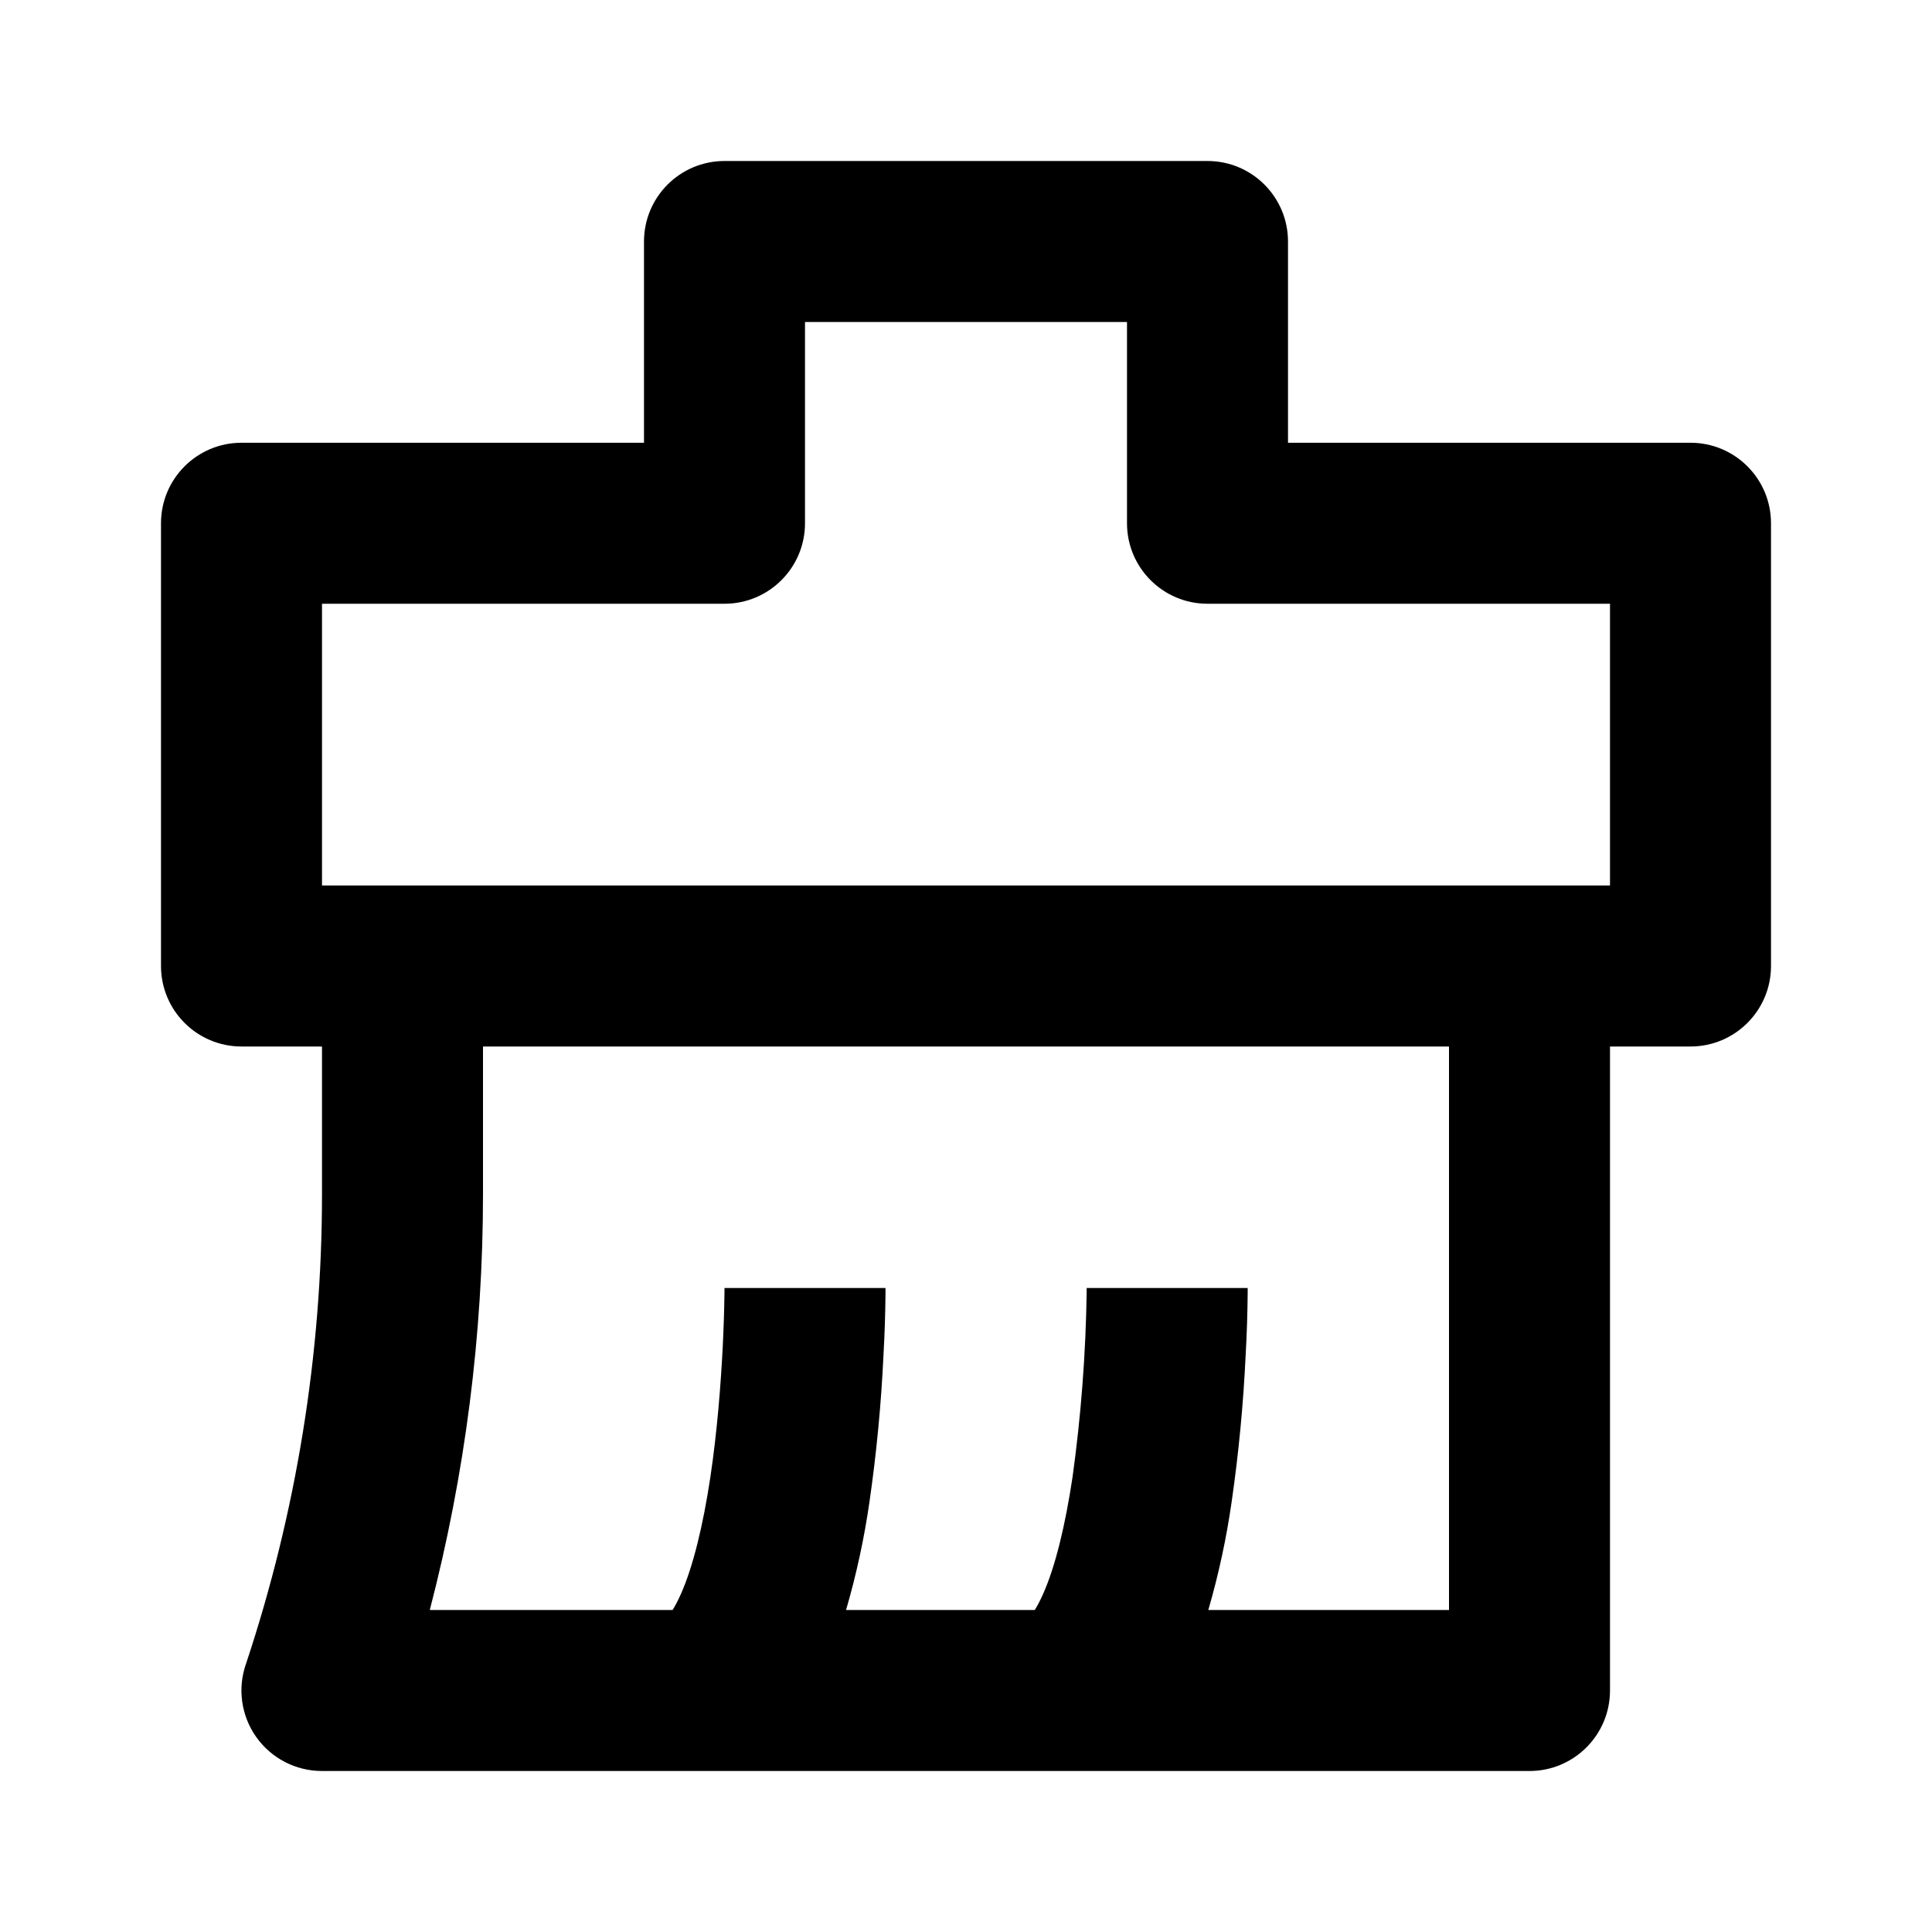
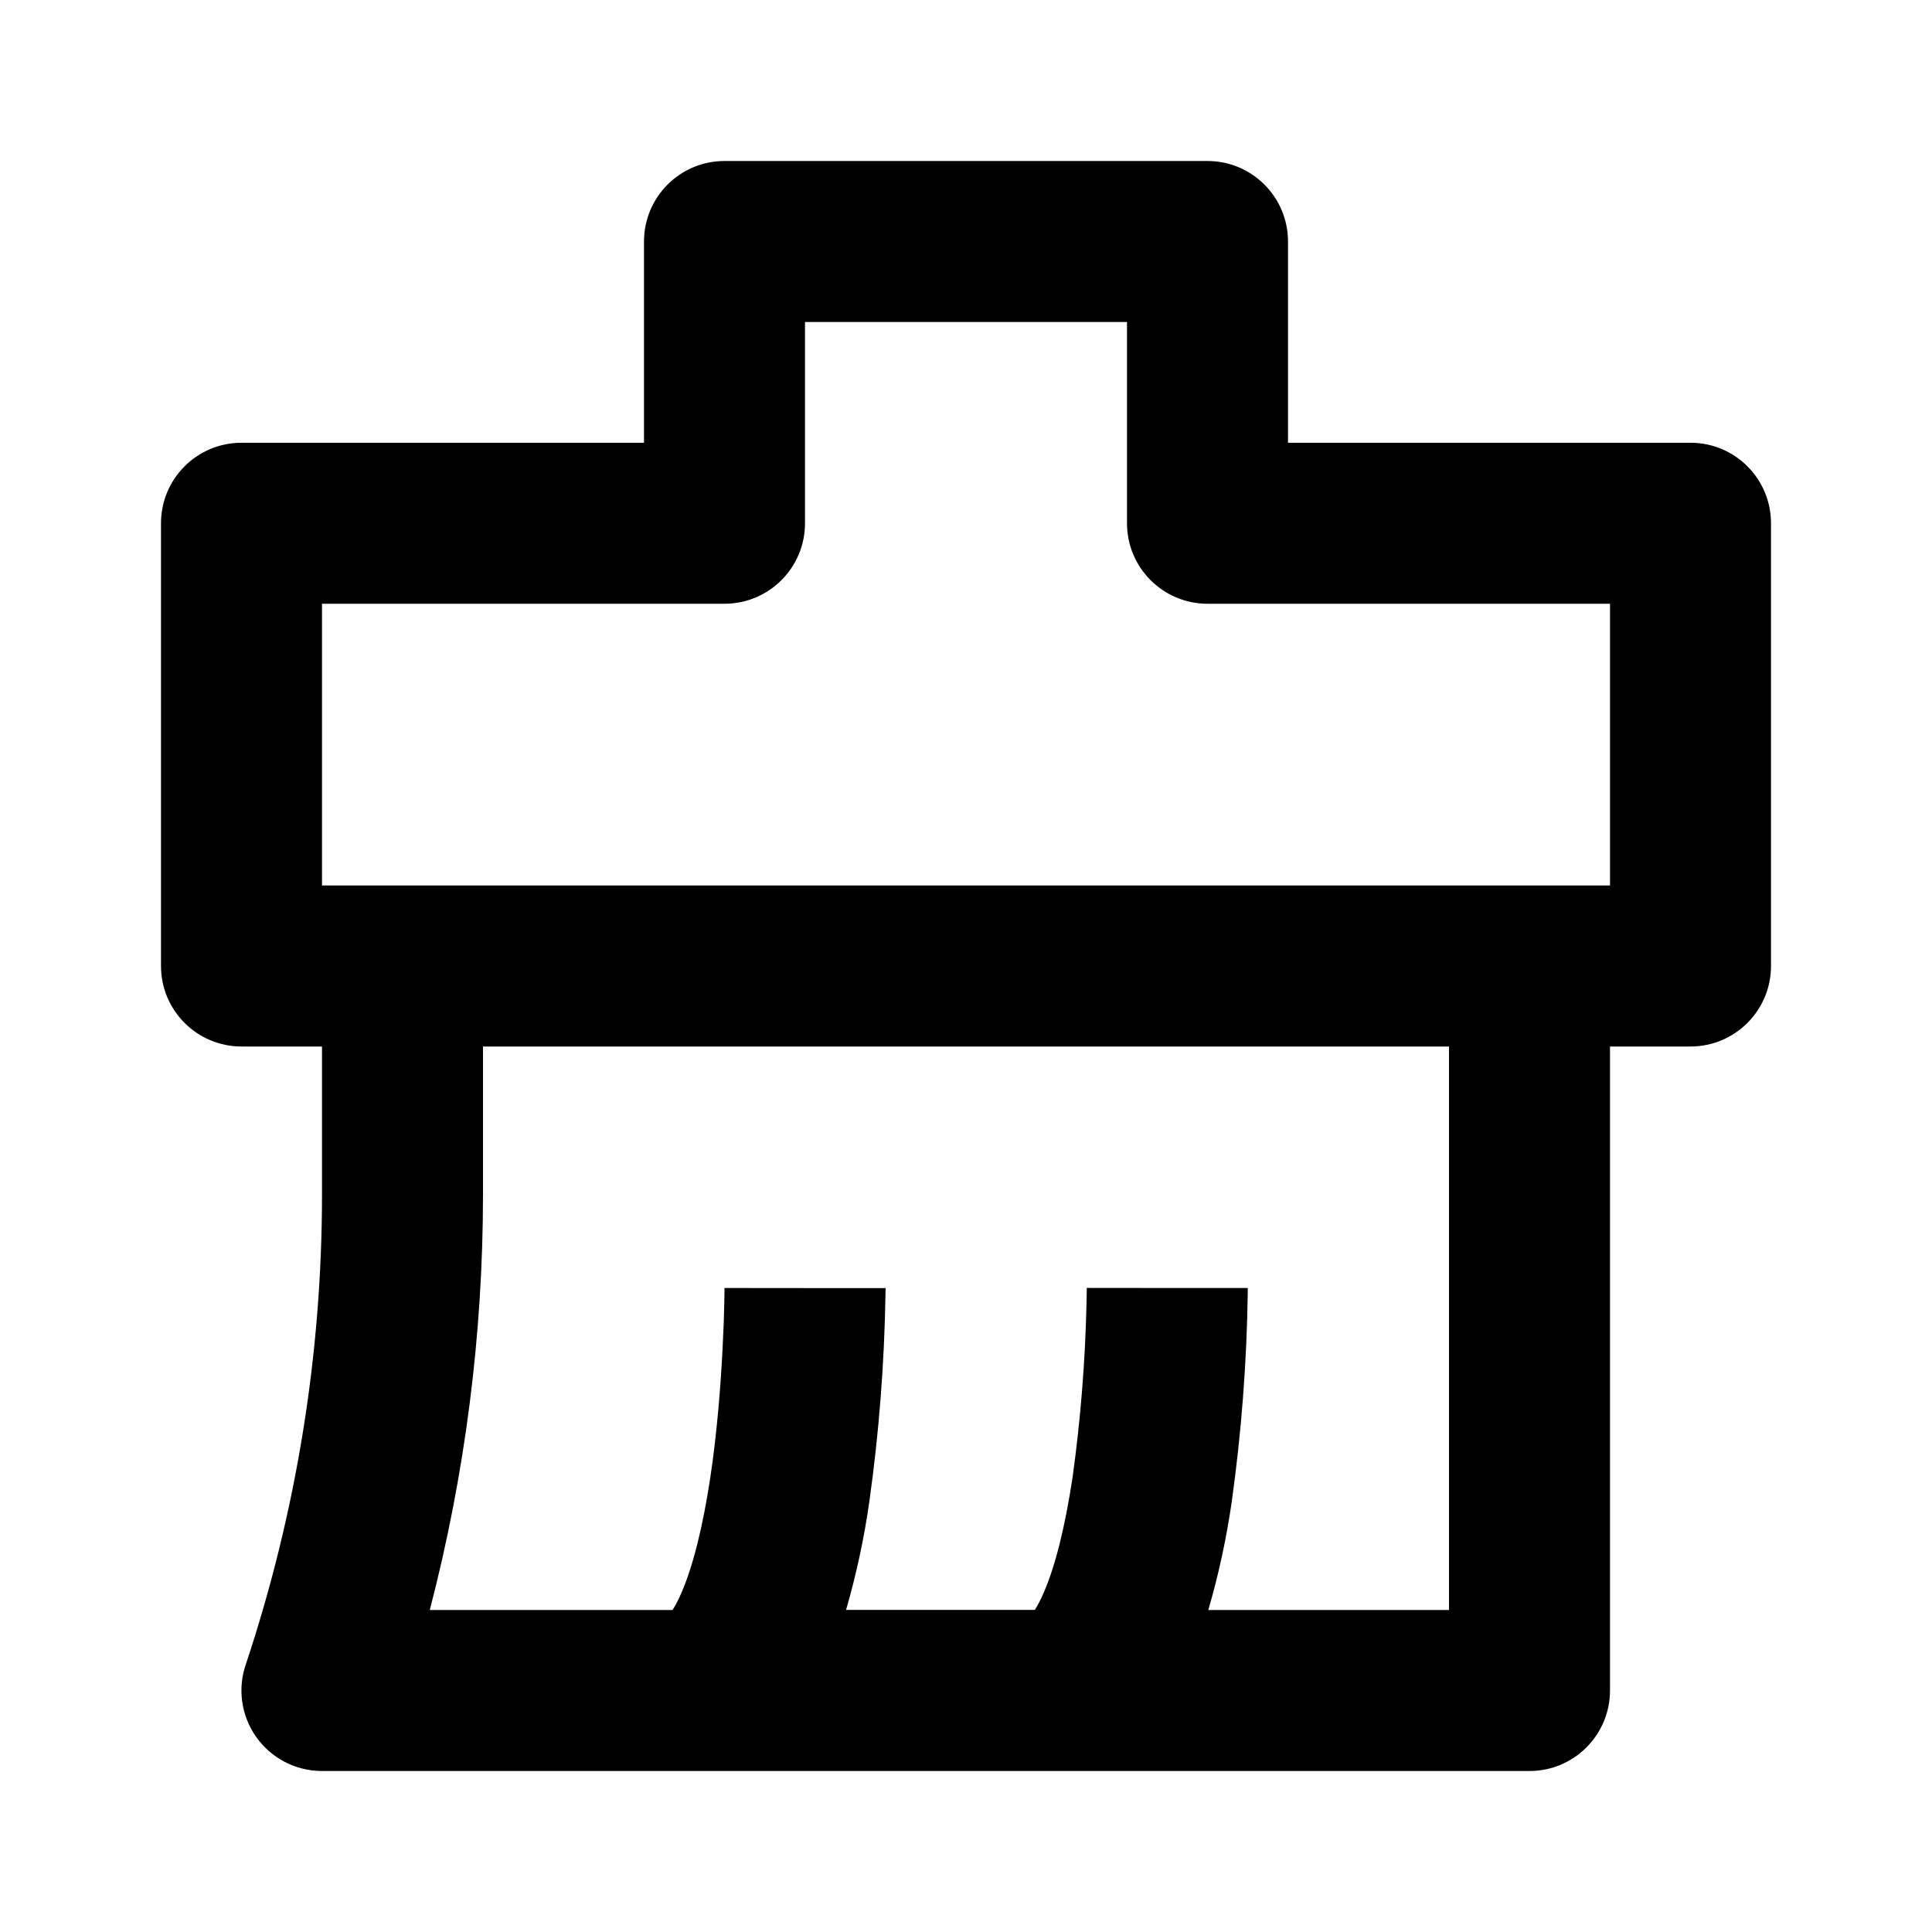
<svg xmlns="http://www.w3.org/2000/svg" fill="none" viewBox="0 0 24 24">
-   <path fill="#000" d="M9 2a1 1 0 0 0-1 1v2.5H3a1 1 0 0 0-1 1V12a1 1 0 0 0 1 1h1v1.838c0 1.98-.318 3.946-.942 5.824A1 1 0 0 0 4 22h15a1 1 0 0 0 1-1v-8h1a1 1 0 0 0 1-1V6.5a1 1 0 0 0-1-1h-5V3a1 1 0 0 0-1-1H9Zm6.01 18H18v-7H6v1.838A20.51 20.51 0 0 1 5.339 20h3.016c.025-.039.059-.1.1-.191.154-.343.279-.86.369-1.457.087-.581.131-1.17.154-1.62A19.066 19.066 0 0 0 9 16.046V16h2v.066a16.054 16.054 0 0 1-.025.765 18.93 18.93 0 0 1-.173 1.818A9.776 9.776 0 0 1 10.51 20h2.344c.025-.039.059-.1.1-.191.155-.343.279-.86.369-1.457a18.734 18.734 0 0 0 .176-2.306V16h2v.066a16.054 16.054 0 0 1-.025.765 18.93 18.93 0 0 1-.173 1.818A9.776 9.776 0 0 1 15.01 20ZM19 11h1V7.5h-5a1 1 0 0 1-1-1V4h-4v2.5a1 1 0 0 1-1 1H4V11h15Z" clip-rule="evenodd" fill-rule="evenodd" data-follow-fill="#000" />
+   <path fill="#000" d="M9 2a1 1 0 0 0-1 1v2.5H3a1 1 0 0 0-1 1V12a1 1 0 0 0 1 1h1v1.838c0 1.98-.318 3.946-.942 5.824A1 1 0 0 0 4 22h15a1 1 0 0 0 1-1v-8h1a1 1 0 0 0 1-1V6.5a1 1 0 0 0-1-1h-5V3a1 1 0 0 0-1-1H9Zm6.01 18a9.81 9.81 0 0 0 .292-1.351 20.952 20.952 0 0 0 .198-2.582V16h-1l-1-.001v.046l-.003.148a18.734 18.734 0 0 1-.173 2.158c-.09.597-.214 1.114-.369 1.457a1.468 1.468 0 0 1-.1.191H10.51a9.8 9.8 0 0 0 .29-1.351 20.952 20.952 0 0 0 .2-2.581l.001-.048v-.018h-1L9 16v.046l-.003.148c-.002.128-.008.314-.02.538-.022.45-.066 1.039-.153 1.62-.09.597-.215 1.114-.369 1.457a1.46 1.46 0 0 1-.1.191H5.339A20.51 20.51 0 0 0 6 14.838V13h12v7h-2.99ZM19 11H4V7.5h5a1 1 0 0 0 1-1V4h4v2.5a1 1 0 0 0 1 1h5V11h-1Z" data-follow-fill="#000" />
</svg>
